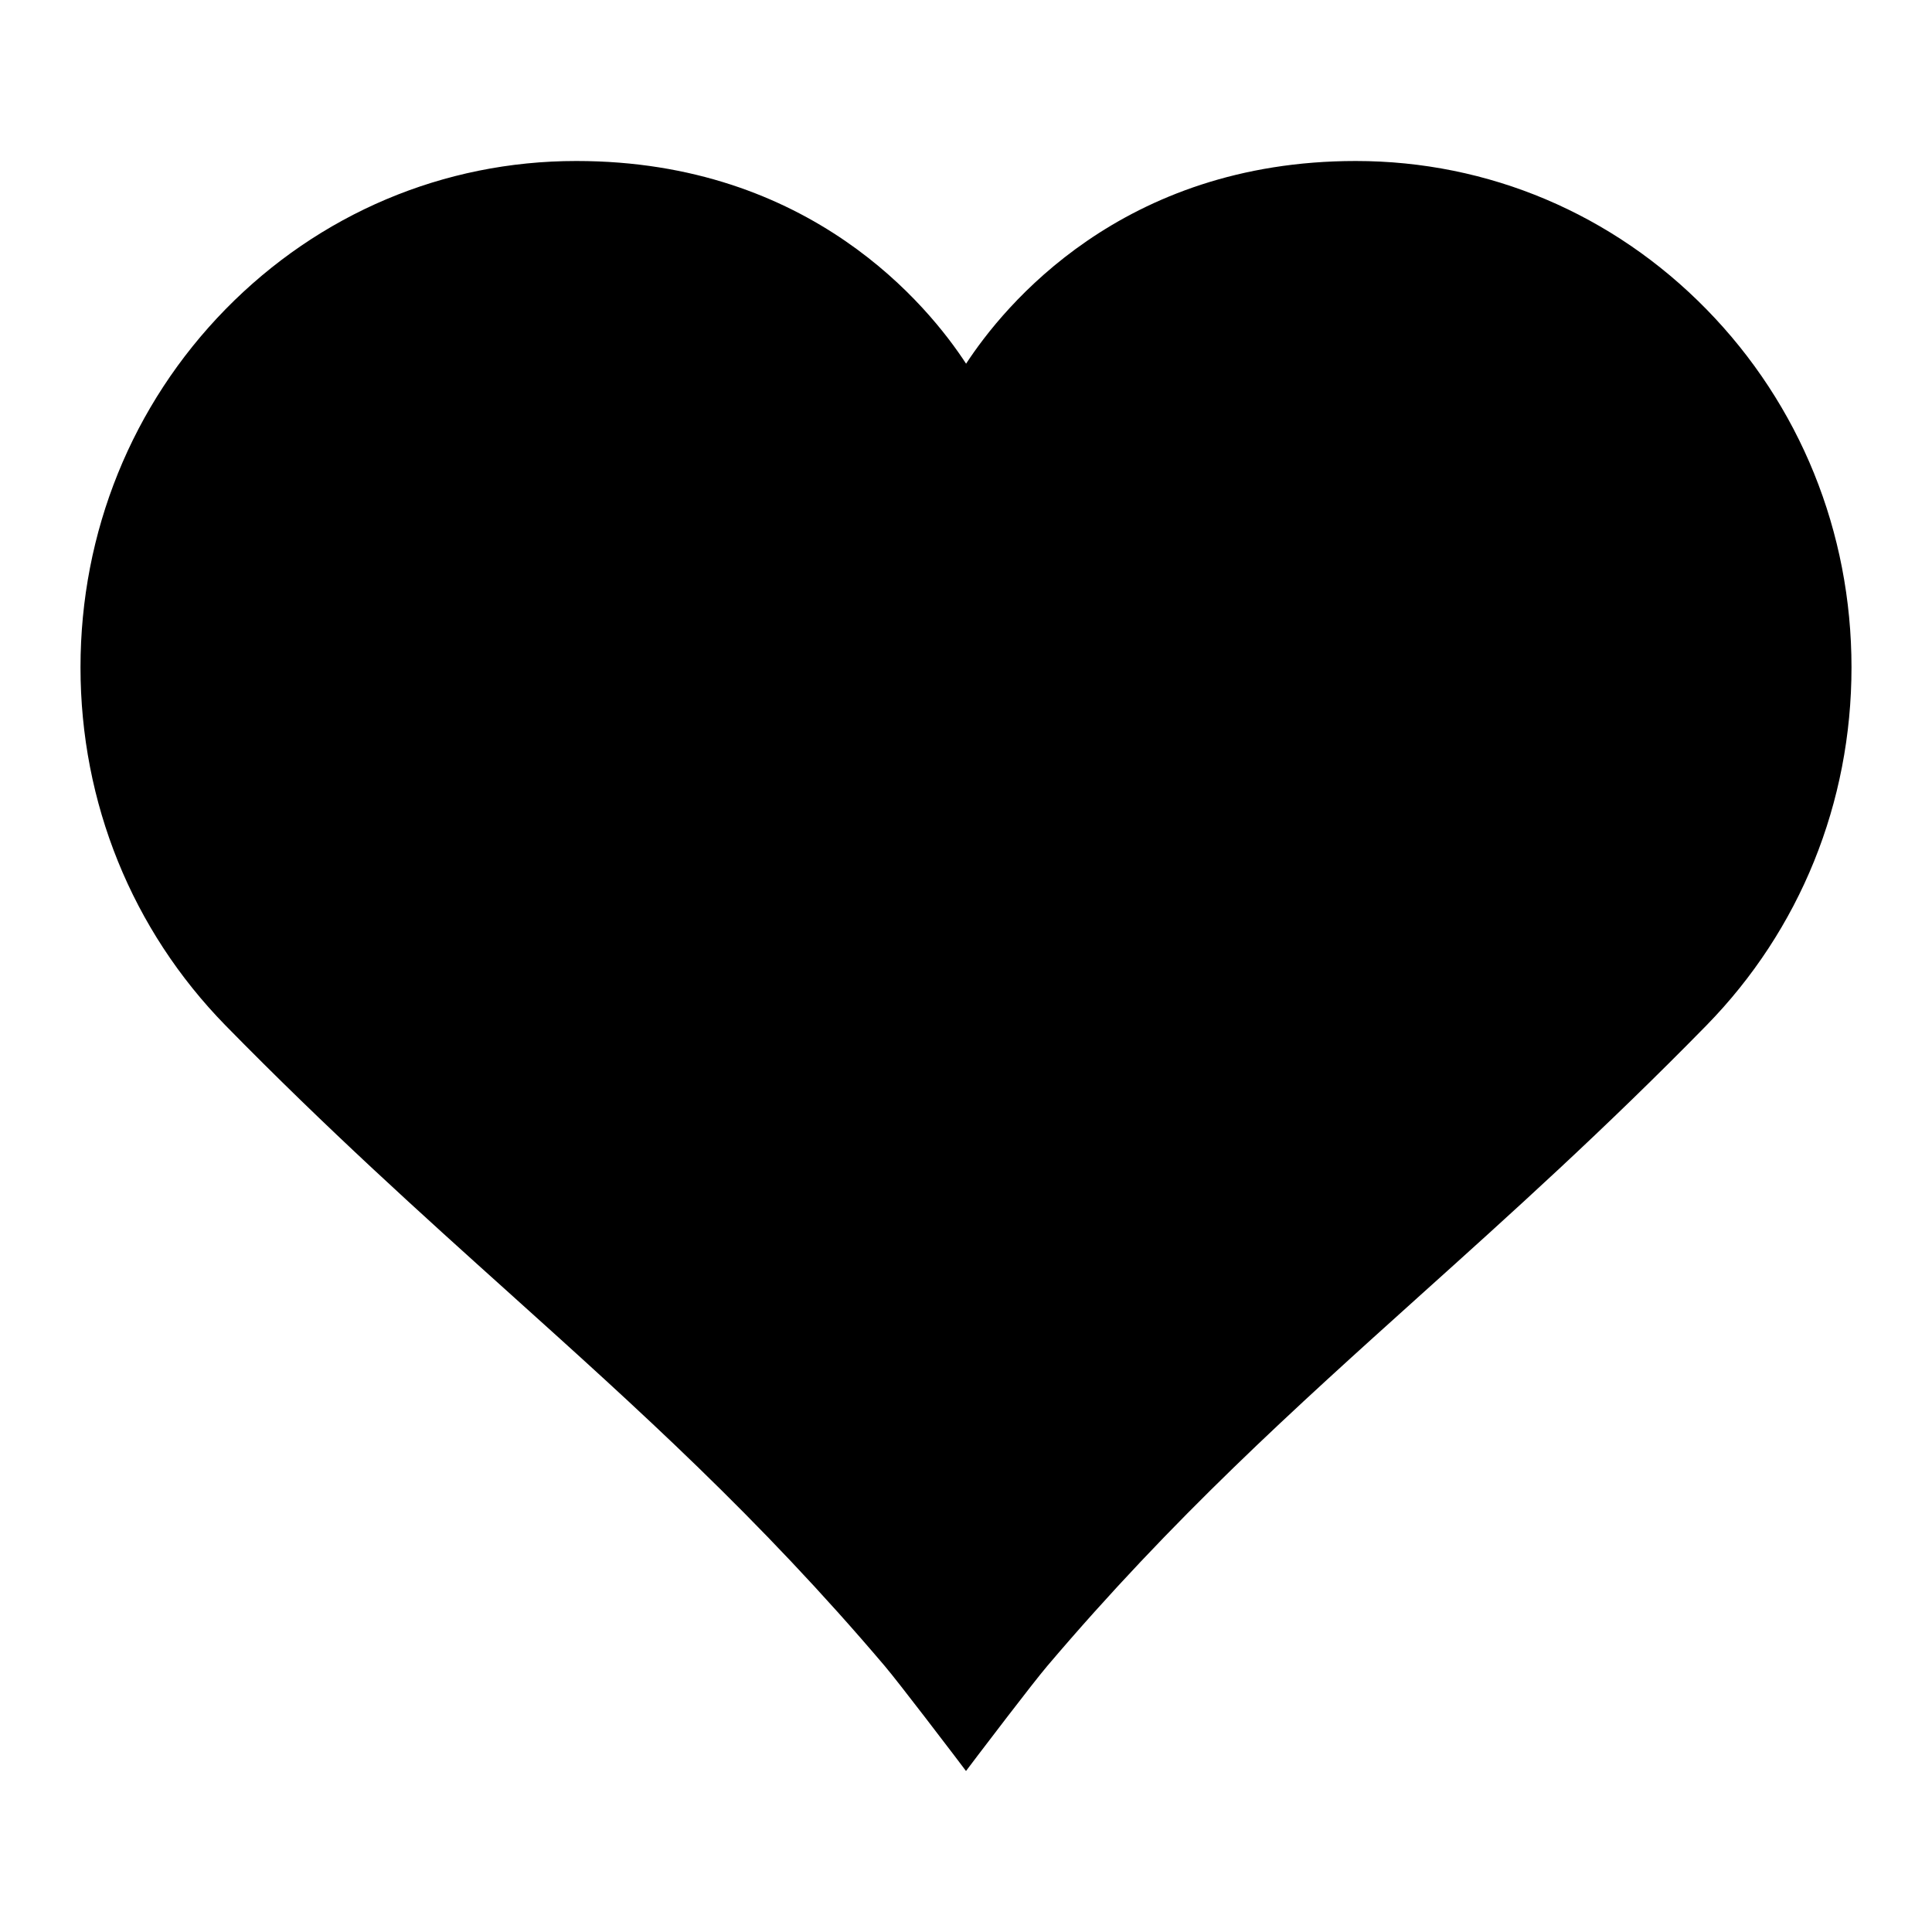
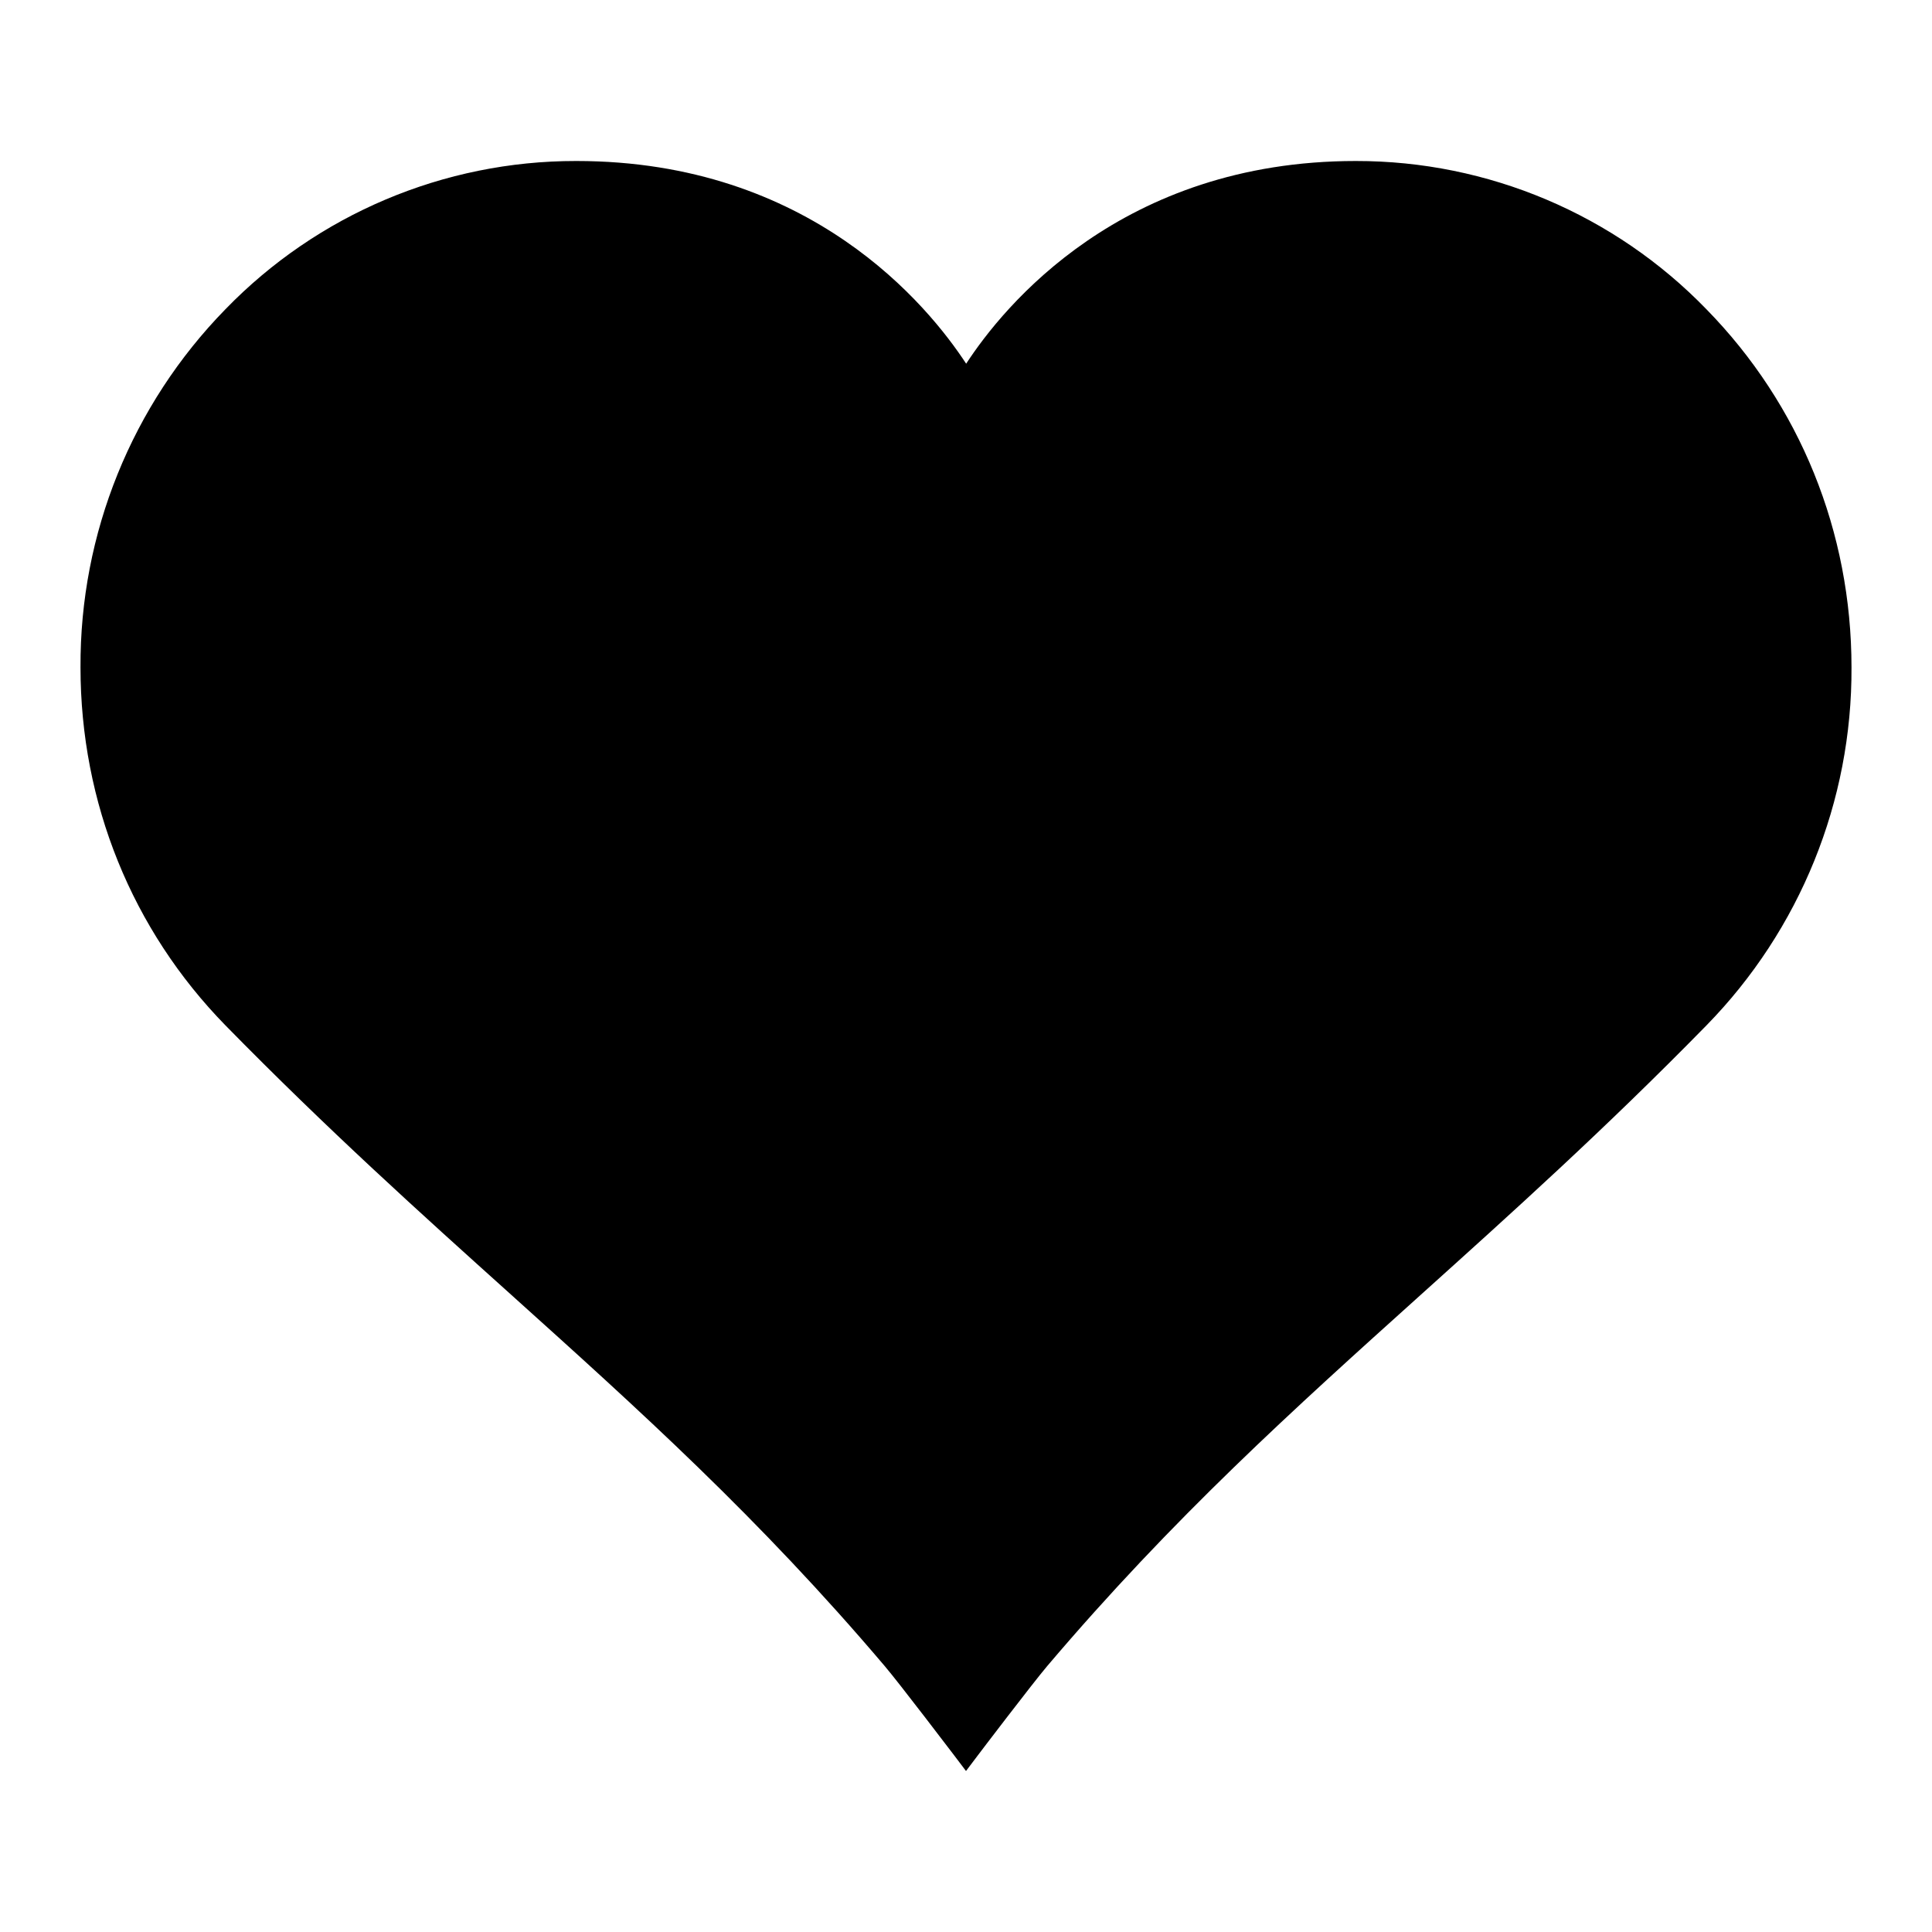
- <svg xmlns="http://www.w3.org/2000/svg" width="24" height="24" viewBox="0 0 24 24">
+ <svg xmlns="http://www.w3.org/2000/svg" viewBox="0 0 24 24" role="img">
  <g fill="none" fill-rule="evenodd">
-     <rect width="24" height="24" />
-     <path fill="currentColor" d="M16.842,2 C13.932,2 12.466,3.806 12.001,4.518 C11.537,3.806 10.071,2 7.161,2 L7.157,2 C5.512,2 3.965,2.654 2.801,3.842 C1.64,5.029 1,6.608 1,8.29 C1,9.972 1.64,11.551 2.801,12.738 C4.067,14.03 5.227,15.074 6.349,16.083 C7.93,17.506 9.424,18.85 10.99,20.695 C11.169,20.906 11.847,21.798 11.854,21.807 L12,22 L12.146,21.807 C12.153,21.798 12.83,20.906 13.01,20.695 C14.576,18.85 16.07,17.506 17.651,16.083 C18.773,15.074 19.933,14.03 21.198,12.738 C22.36,11.551 23,9.972 23,8.29 C23,6.608 22.36,5.029 21.198,3.842 C20.035,2.654 18.488,2 16.842,2 Z" />
+     <path d="M0 0h24v24H0z" />
+     <path d="M16.842 2c-2.91 0-4.376 1.806-4.84 2.518C11.536 3.806 10.071 2 7.16 2h-.004a6.057 6.057 0 00-4.356 1.842A6.317 6.317 0 001 8.29c0 1.682.64 3.261 1.801 4.448 1.266 1.292 2.426 2.336 3.548 3.345 1.581 1.423 3.075 2.767 4.64 4.612.18.211.858 1.103.865 1.112L12 22l.146-.193c.007-.01.684-.9.864-1.112 1.566-1.845 3.06-3.189 4.641-4.612 1.122-1.01 2.282-2.053 3.547-3.345A6.314 6.314 0 0023 8.29c0-1.682-.64-3.261-1.802-4.448A6.054 6.054 0 0016.842 2z" fill="currentColor" />
  </g>
</svg>
